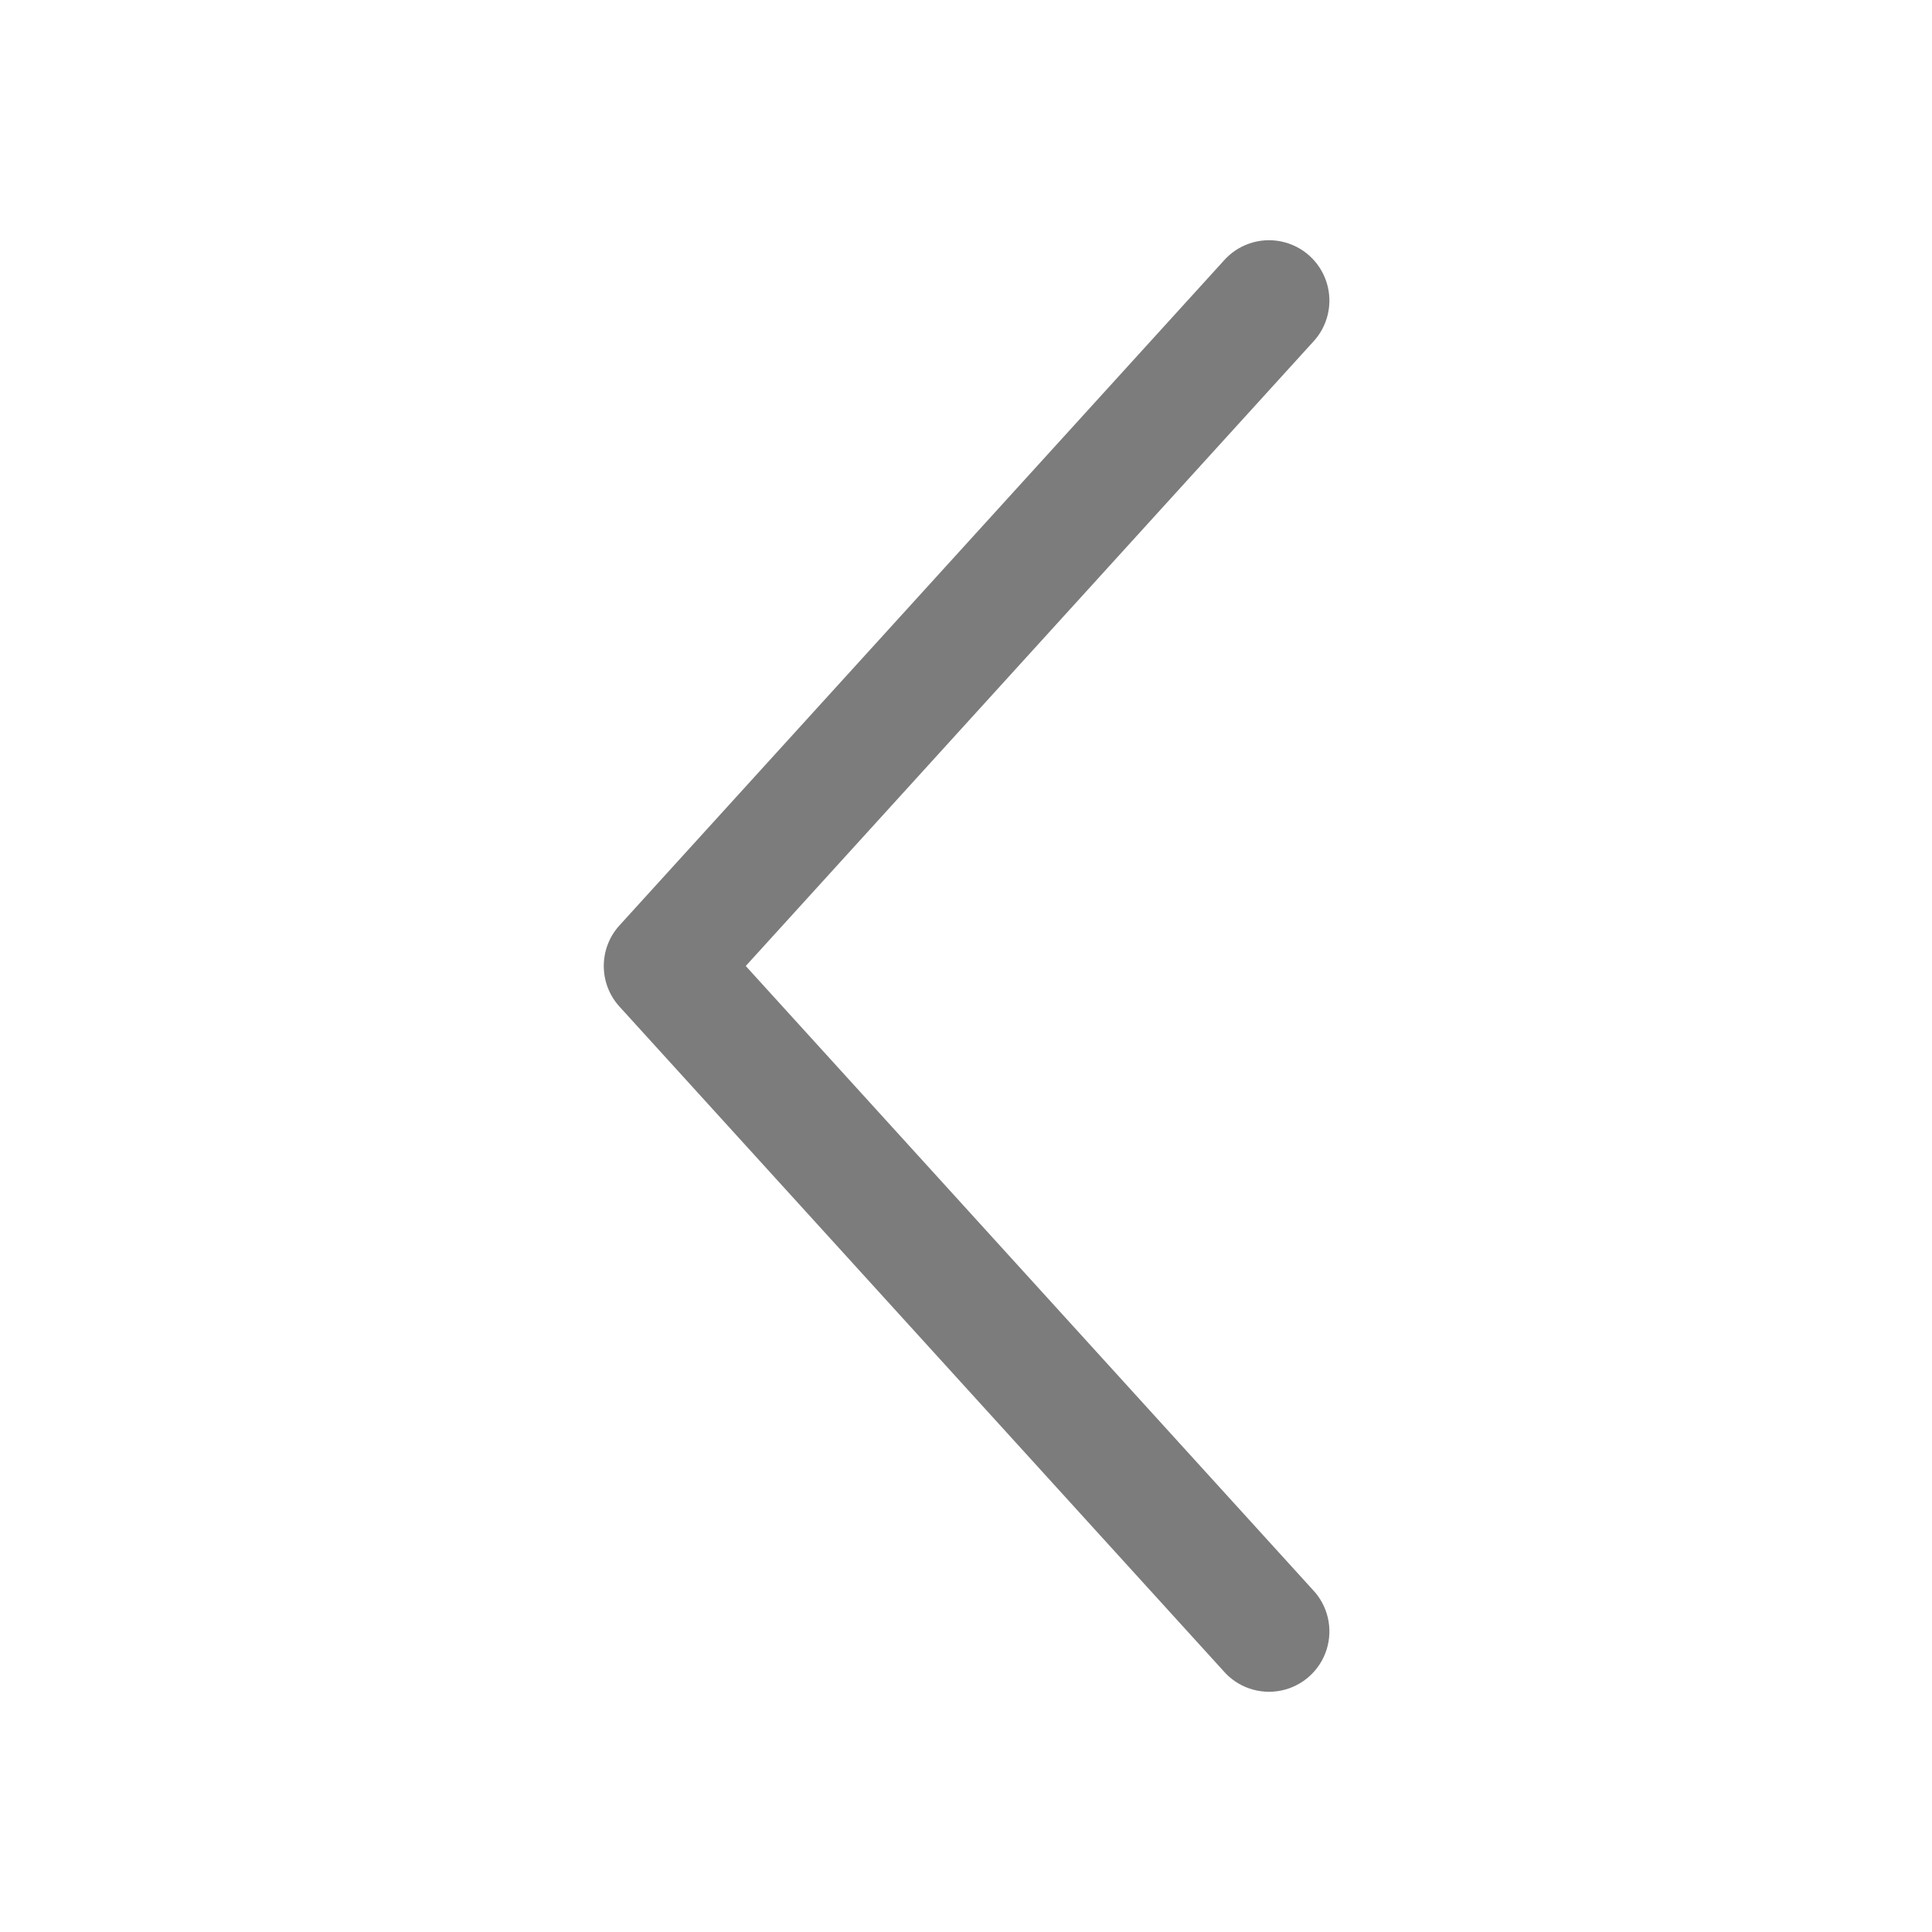
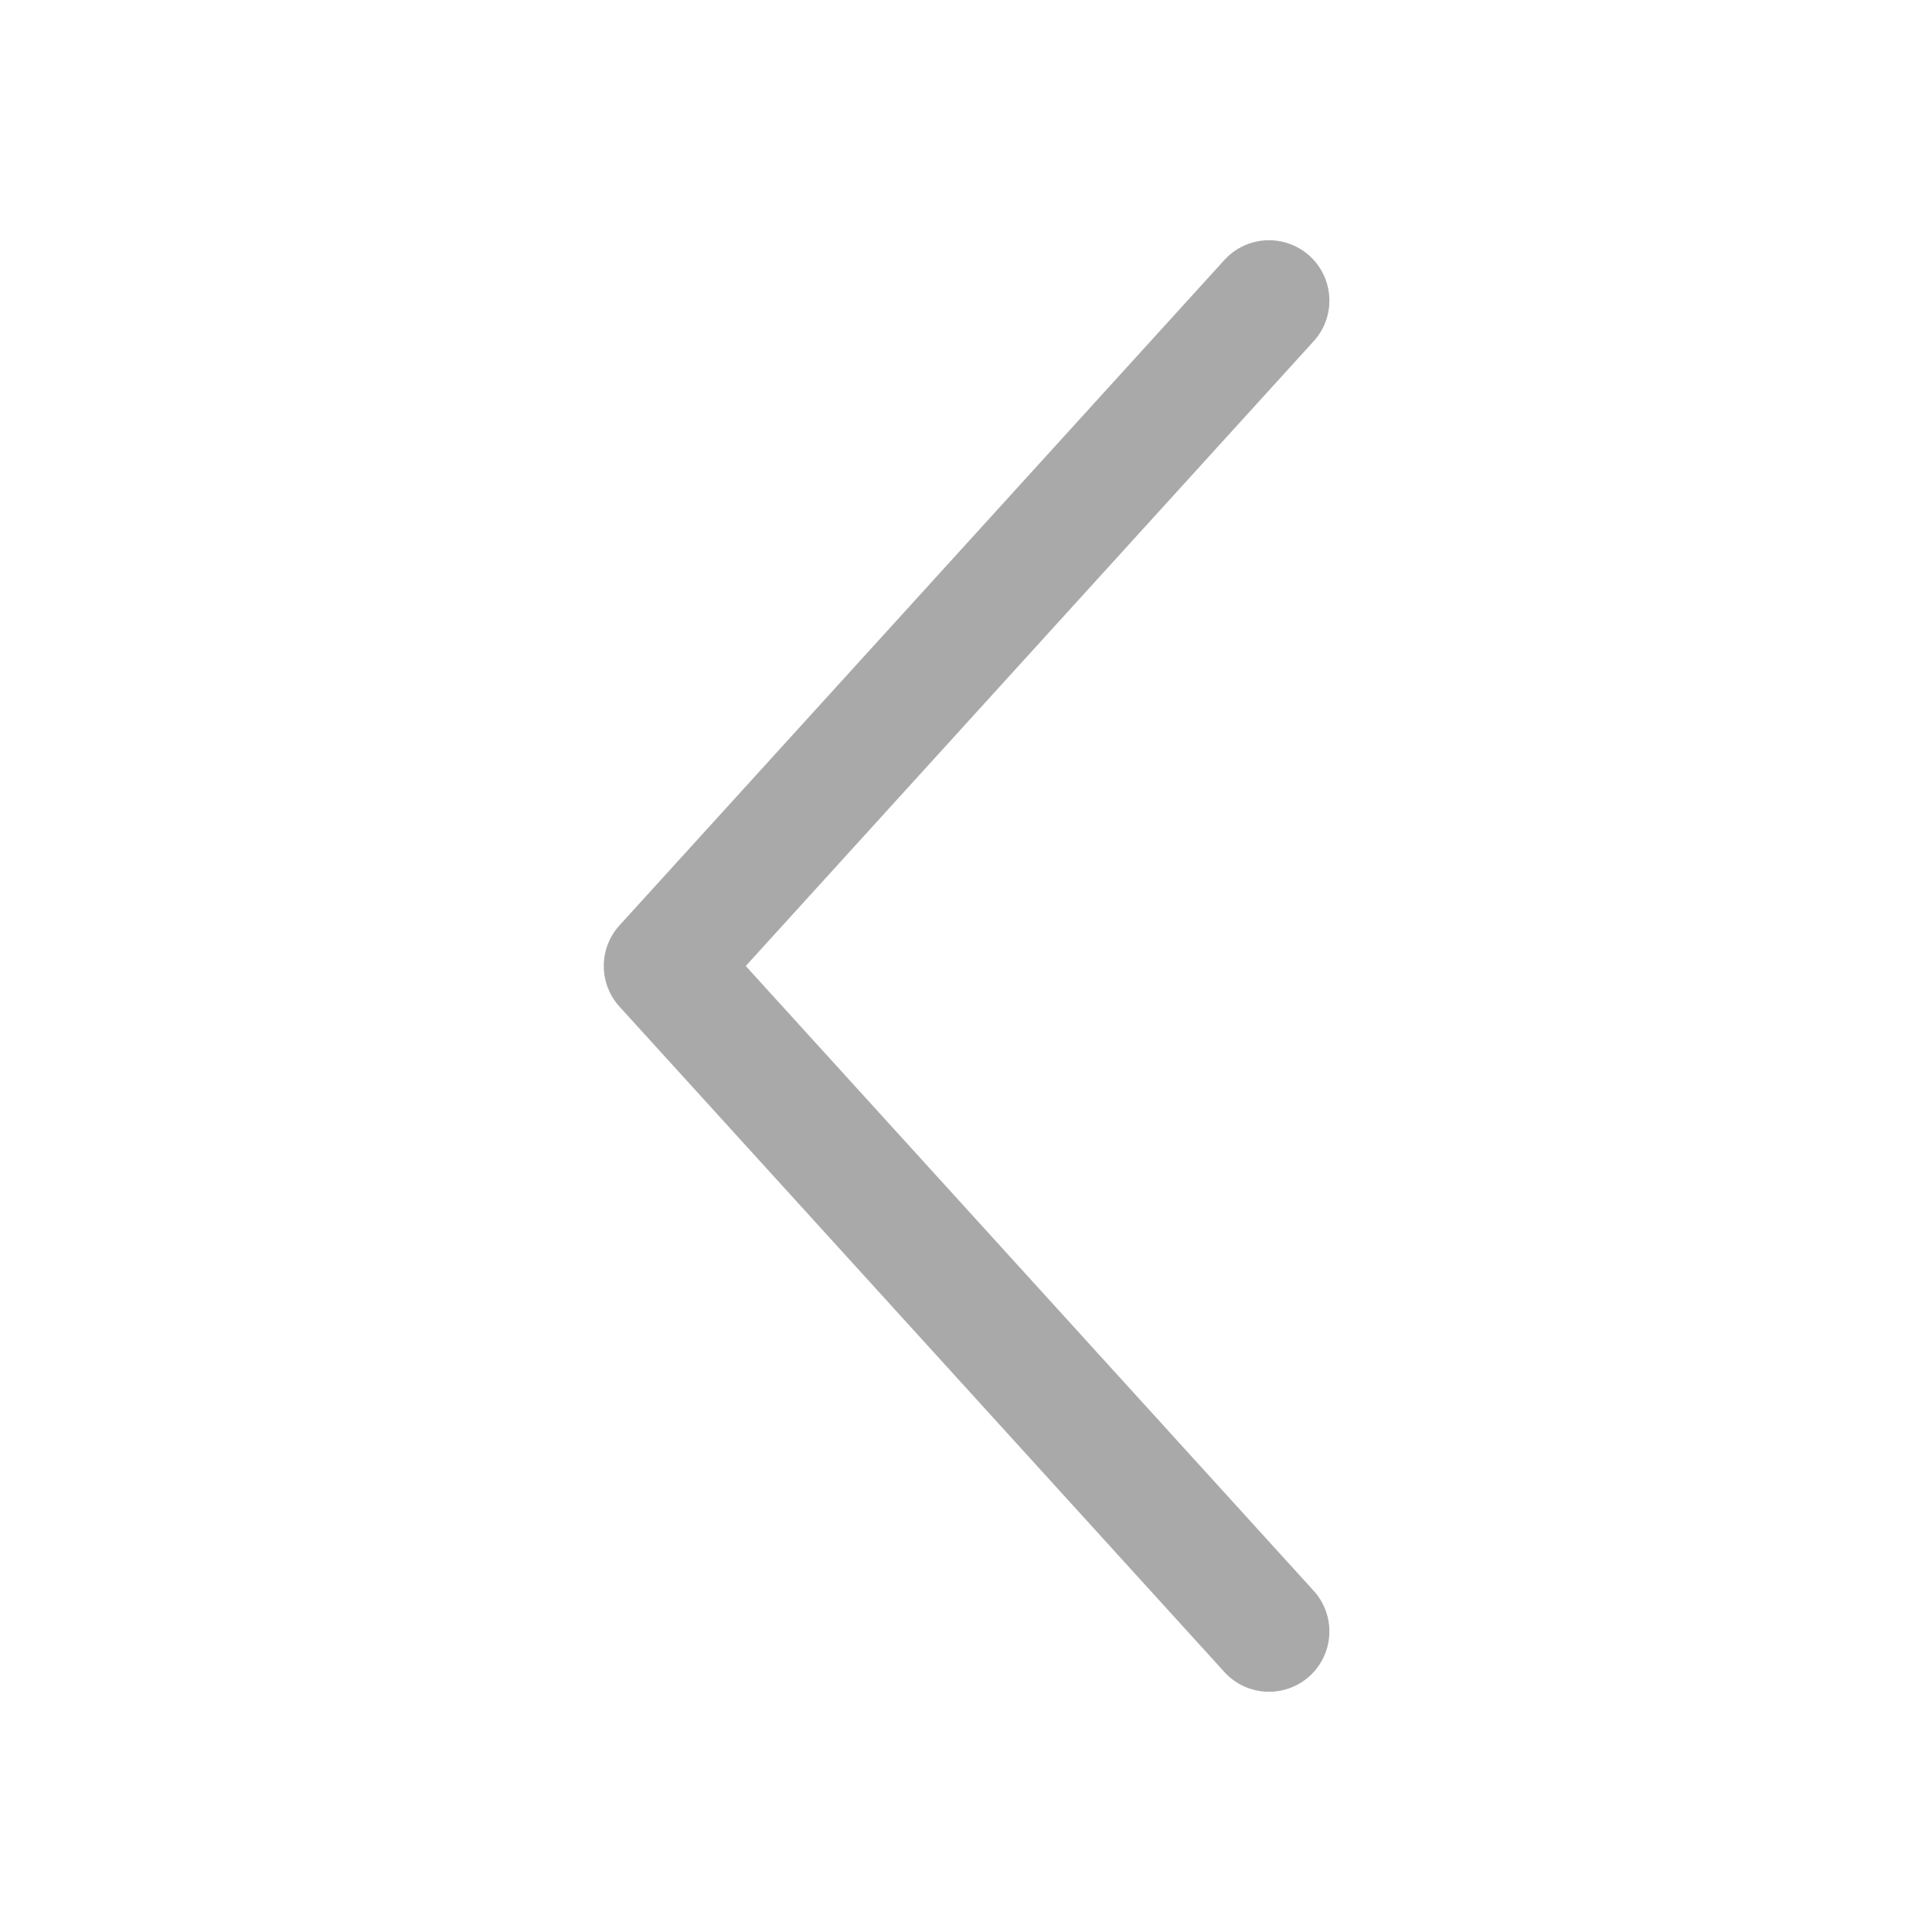
<svg xmlns="http://www.w3.org/2000/svg" width="16" height="16" viewBox="0 0 16 16">
-   <path fill="#5C5C5C" fill-opacity=".8" fill-rule="evenodd" d="M6.176 8l4.694 5.164a.5.5 0 1 1-.74.672l-5-5.5a.5.5 0 0 1 0-.672l5-5.5a.5.5 0 1 1 .74.672L6.176 8z" />
+   <path fill="darkgrey" fill-rule="evenodd" d="M6.176 8l4.694 5.164a.5.5 0 1 1-.74.672l-5-5.5a.5.5 0 0 1 0-.672l5-5.5a.5.5 0 1 1 .74.672L6.176 8z" />
</svg>
